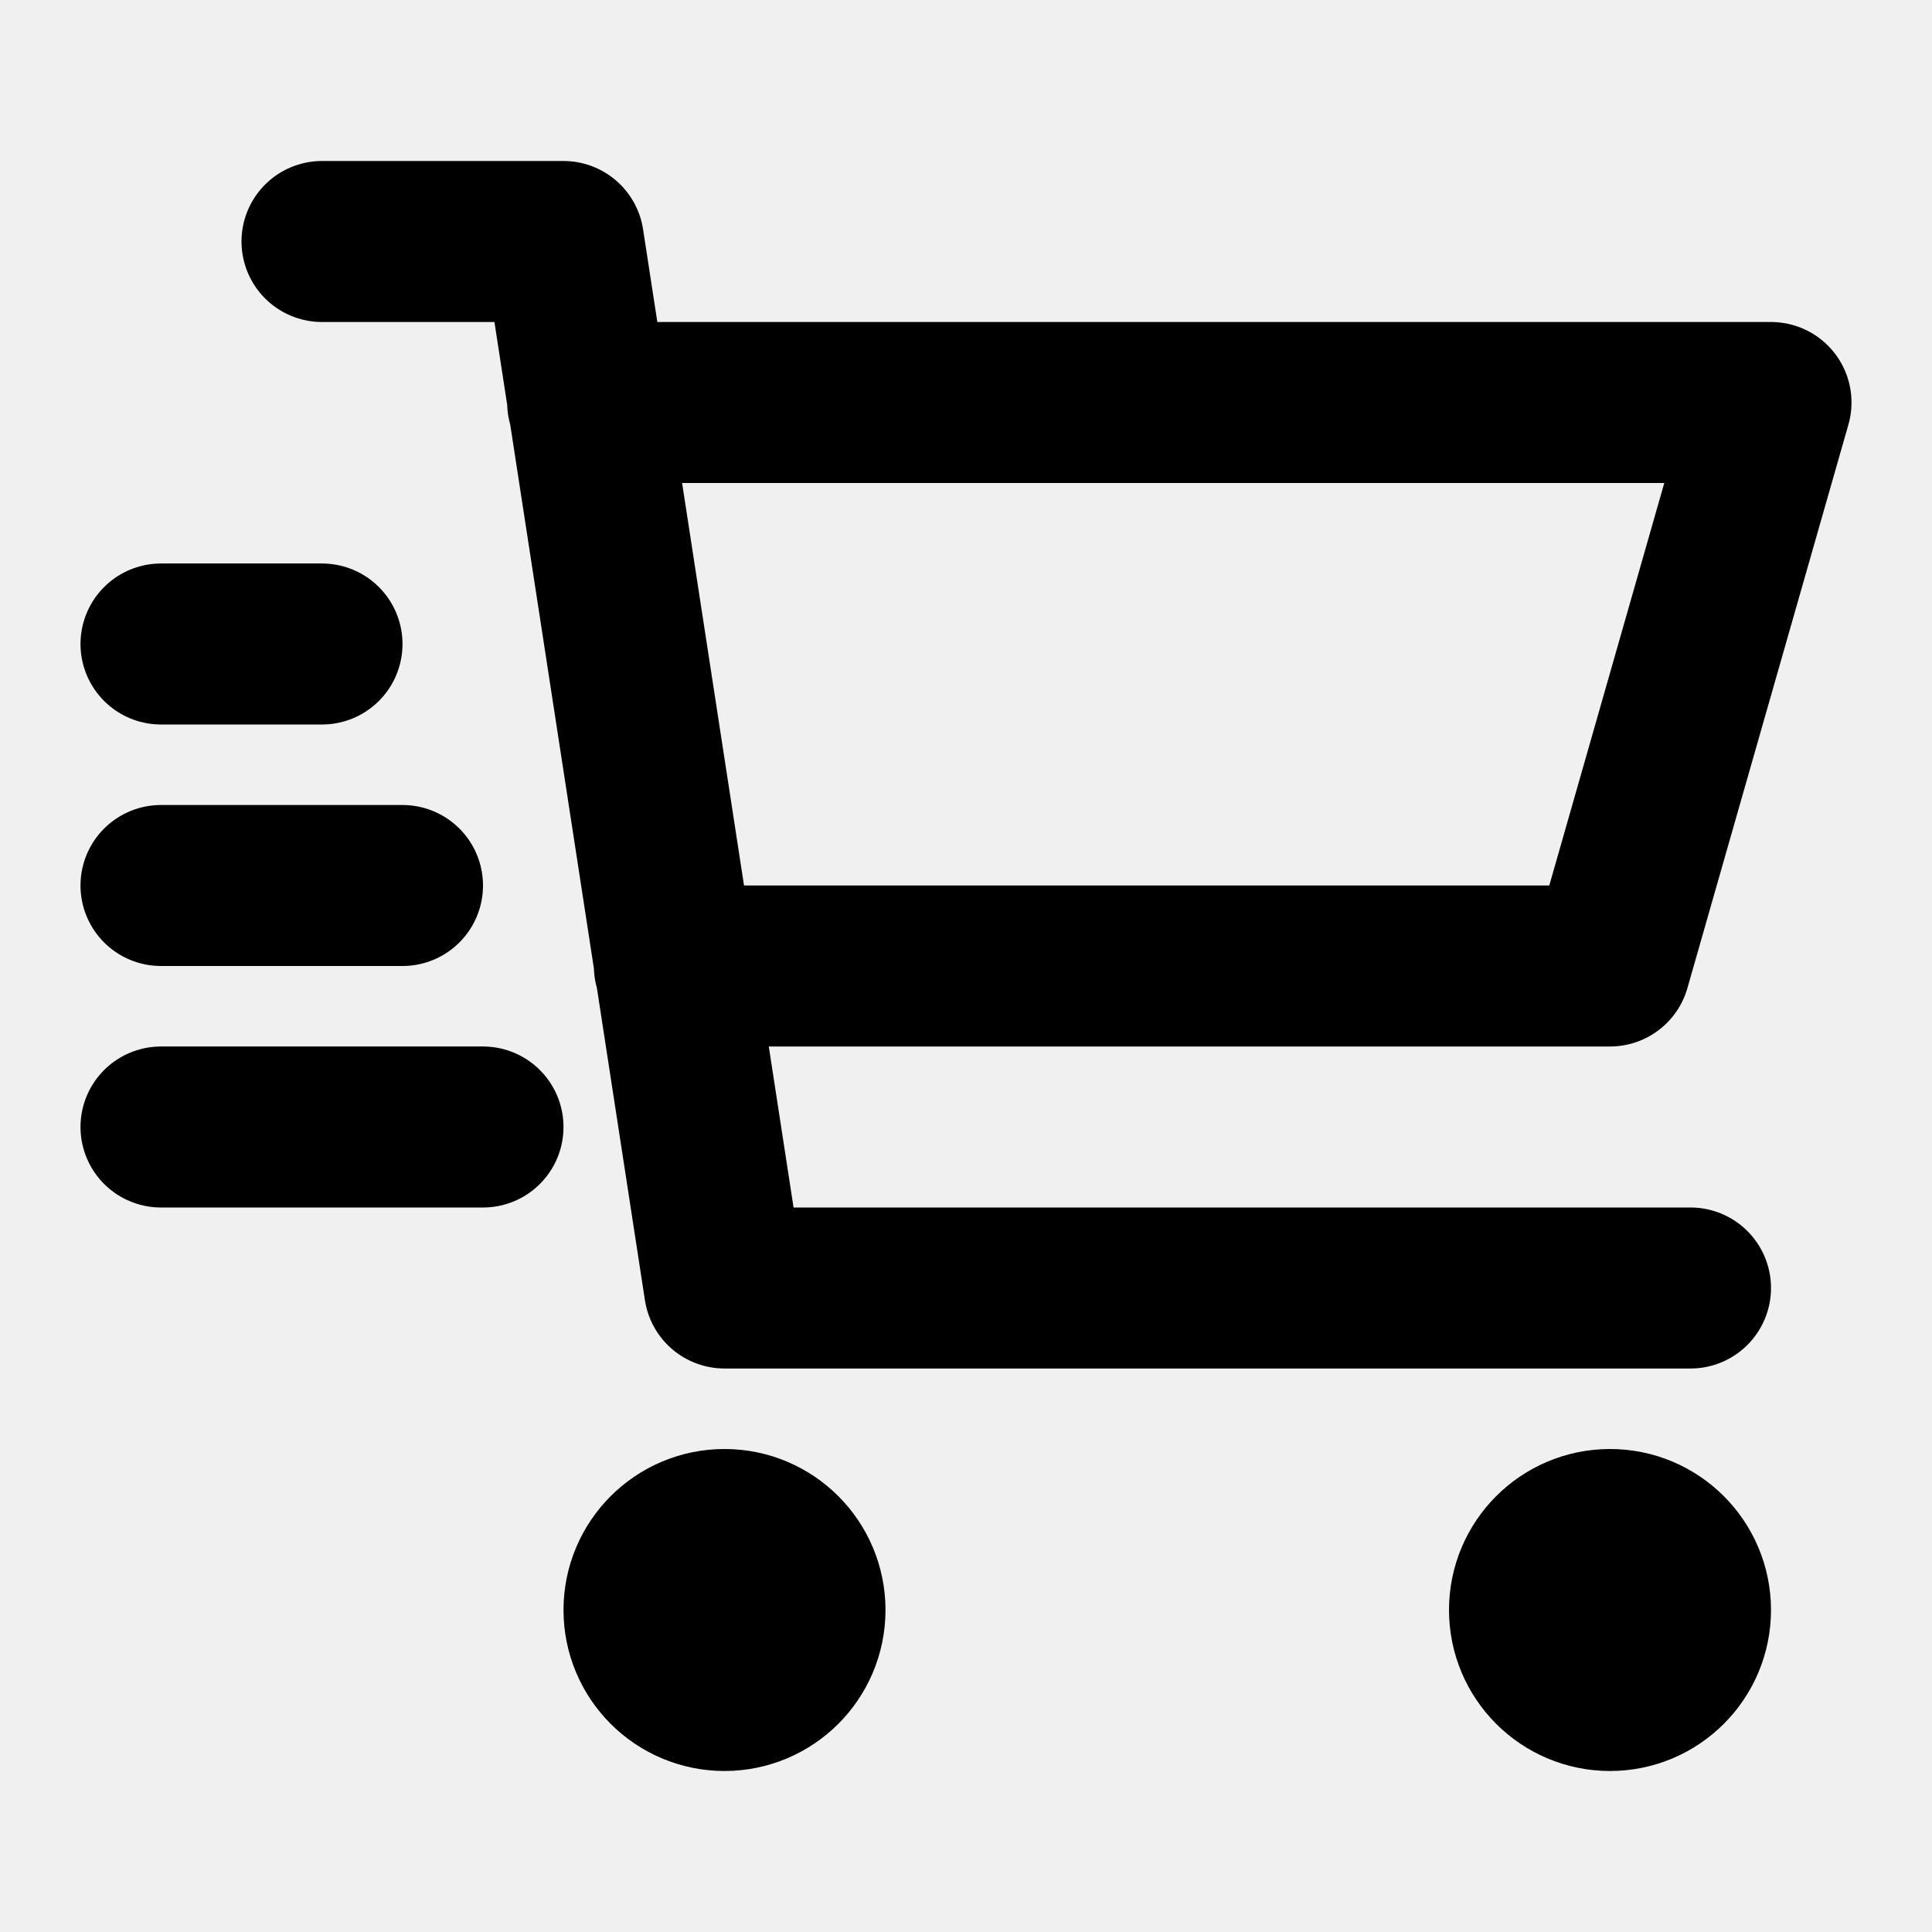
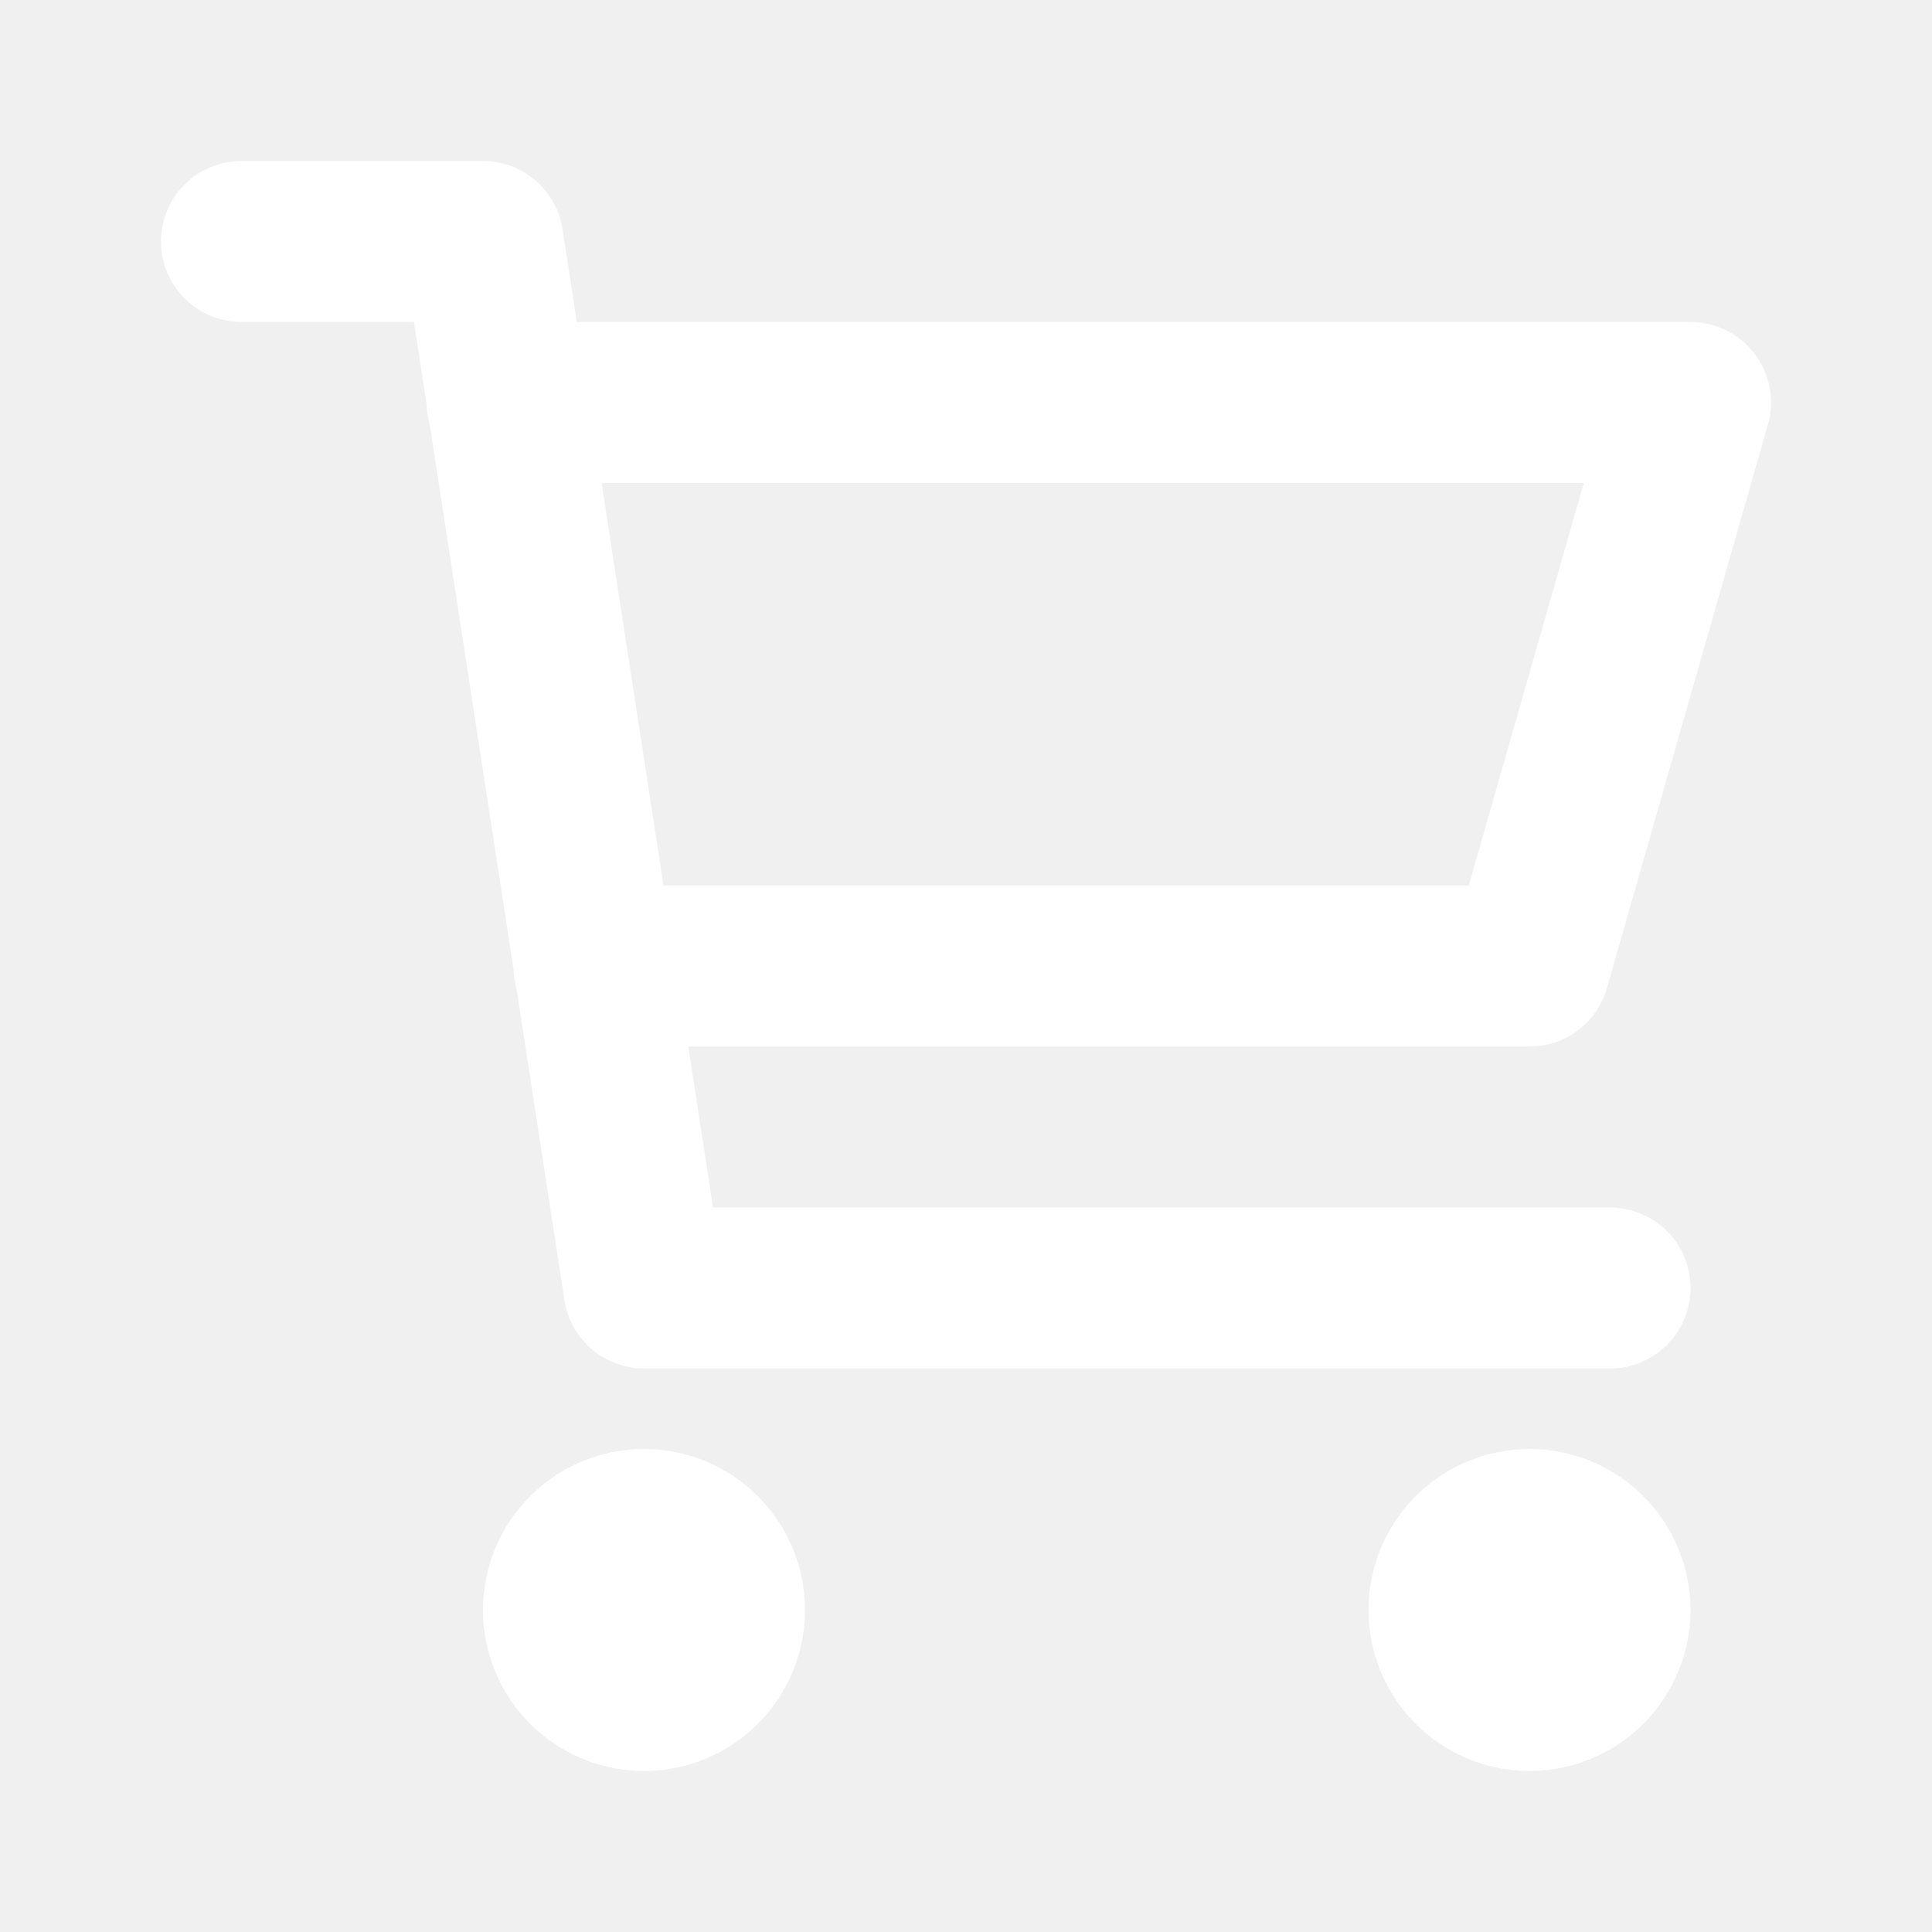
<svg xmlns="http://www.w3.org/2000/svg" width="800px" height="800px" viewBox="0 0 24 24" fill="none">
-   <path d="M7.3 5H22L20 12H8.377M21 16H9L7 3H4M4 8H2M5 11H2M6 14H2M10 20C10 20.552 9.552 21 9 21C8.448 21 8 20.552 8 20C8 19.448 8.448 19 9 19C9.552 19 10 19.448 10 20ZM21 20C21 20.552 20.552 21 20 21C19.448 21 19 20.552 19 20C19 19.448 19.448 19 20 19C20.552 19 21 19.448 21 20Z" stroke="#000000" stroke-width="2" stroke-linecap="round" stroke-linejoin="round" />
+   <g id="SVGRepo_bgCarrier" stroke-width="0" />
+   <g id="SVGRepo_tracerCarrier" stroke-linecap="round" stroke-linejoin="round" />
+   <g id="SVGRepo_iconCarrier">
+     <path d="M6.3 5H21L19 12H7.377M20 16H8L6 3H3M9 20C9 20.552 8.552 21 8 21C7.448 21 7 20.552 7 20C7 19.448 7.448 19 8 19C8.552 19 9 19.448 9 20ZM20 20C20 20.552 19.552 21 19 21C18.448 21 18 20.552 18 20C18 19.448 18.448 19 19 19C19.552 19 20 19.448 20 20Z" stroke="#ffffff" stroke-width="2" stroke-linecap="round" stroke-linejoin="round" />
+   </g>
</svg>
